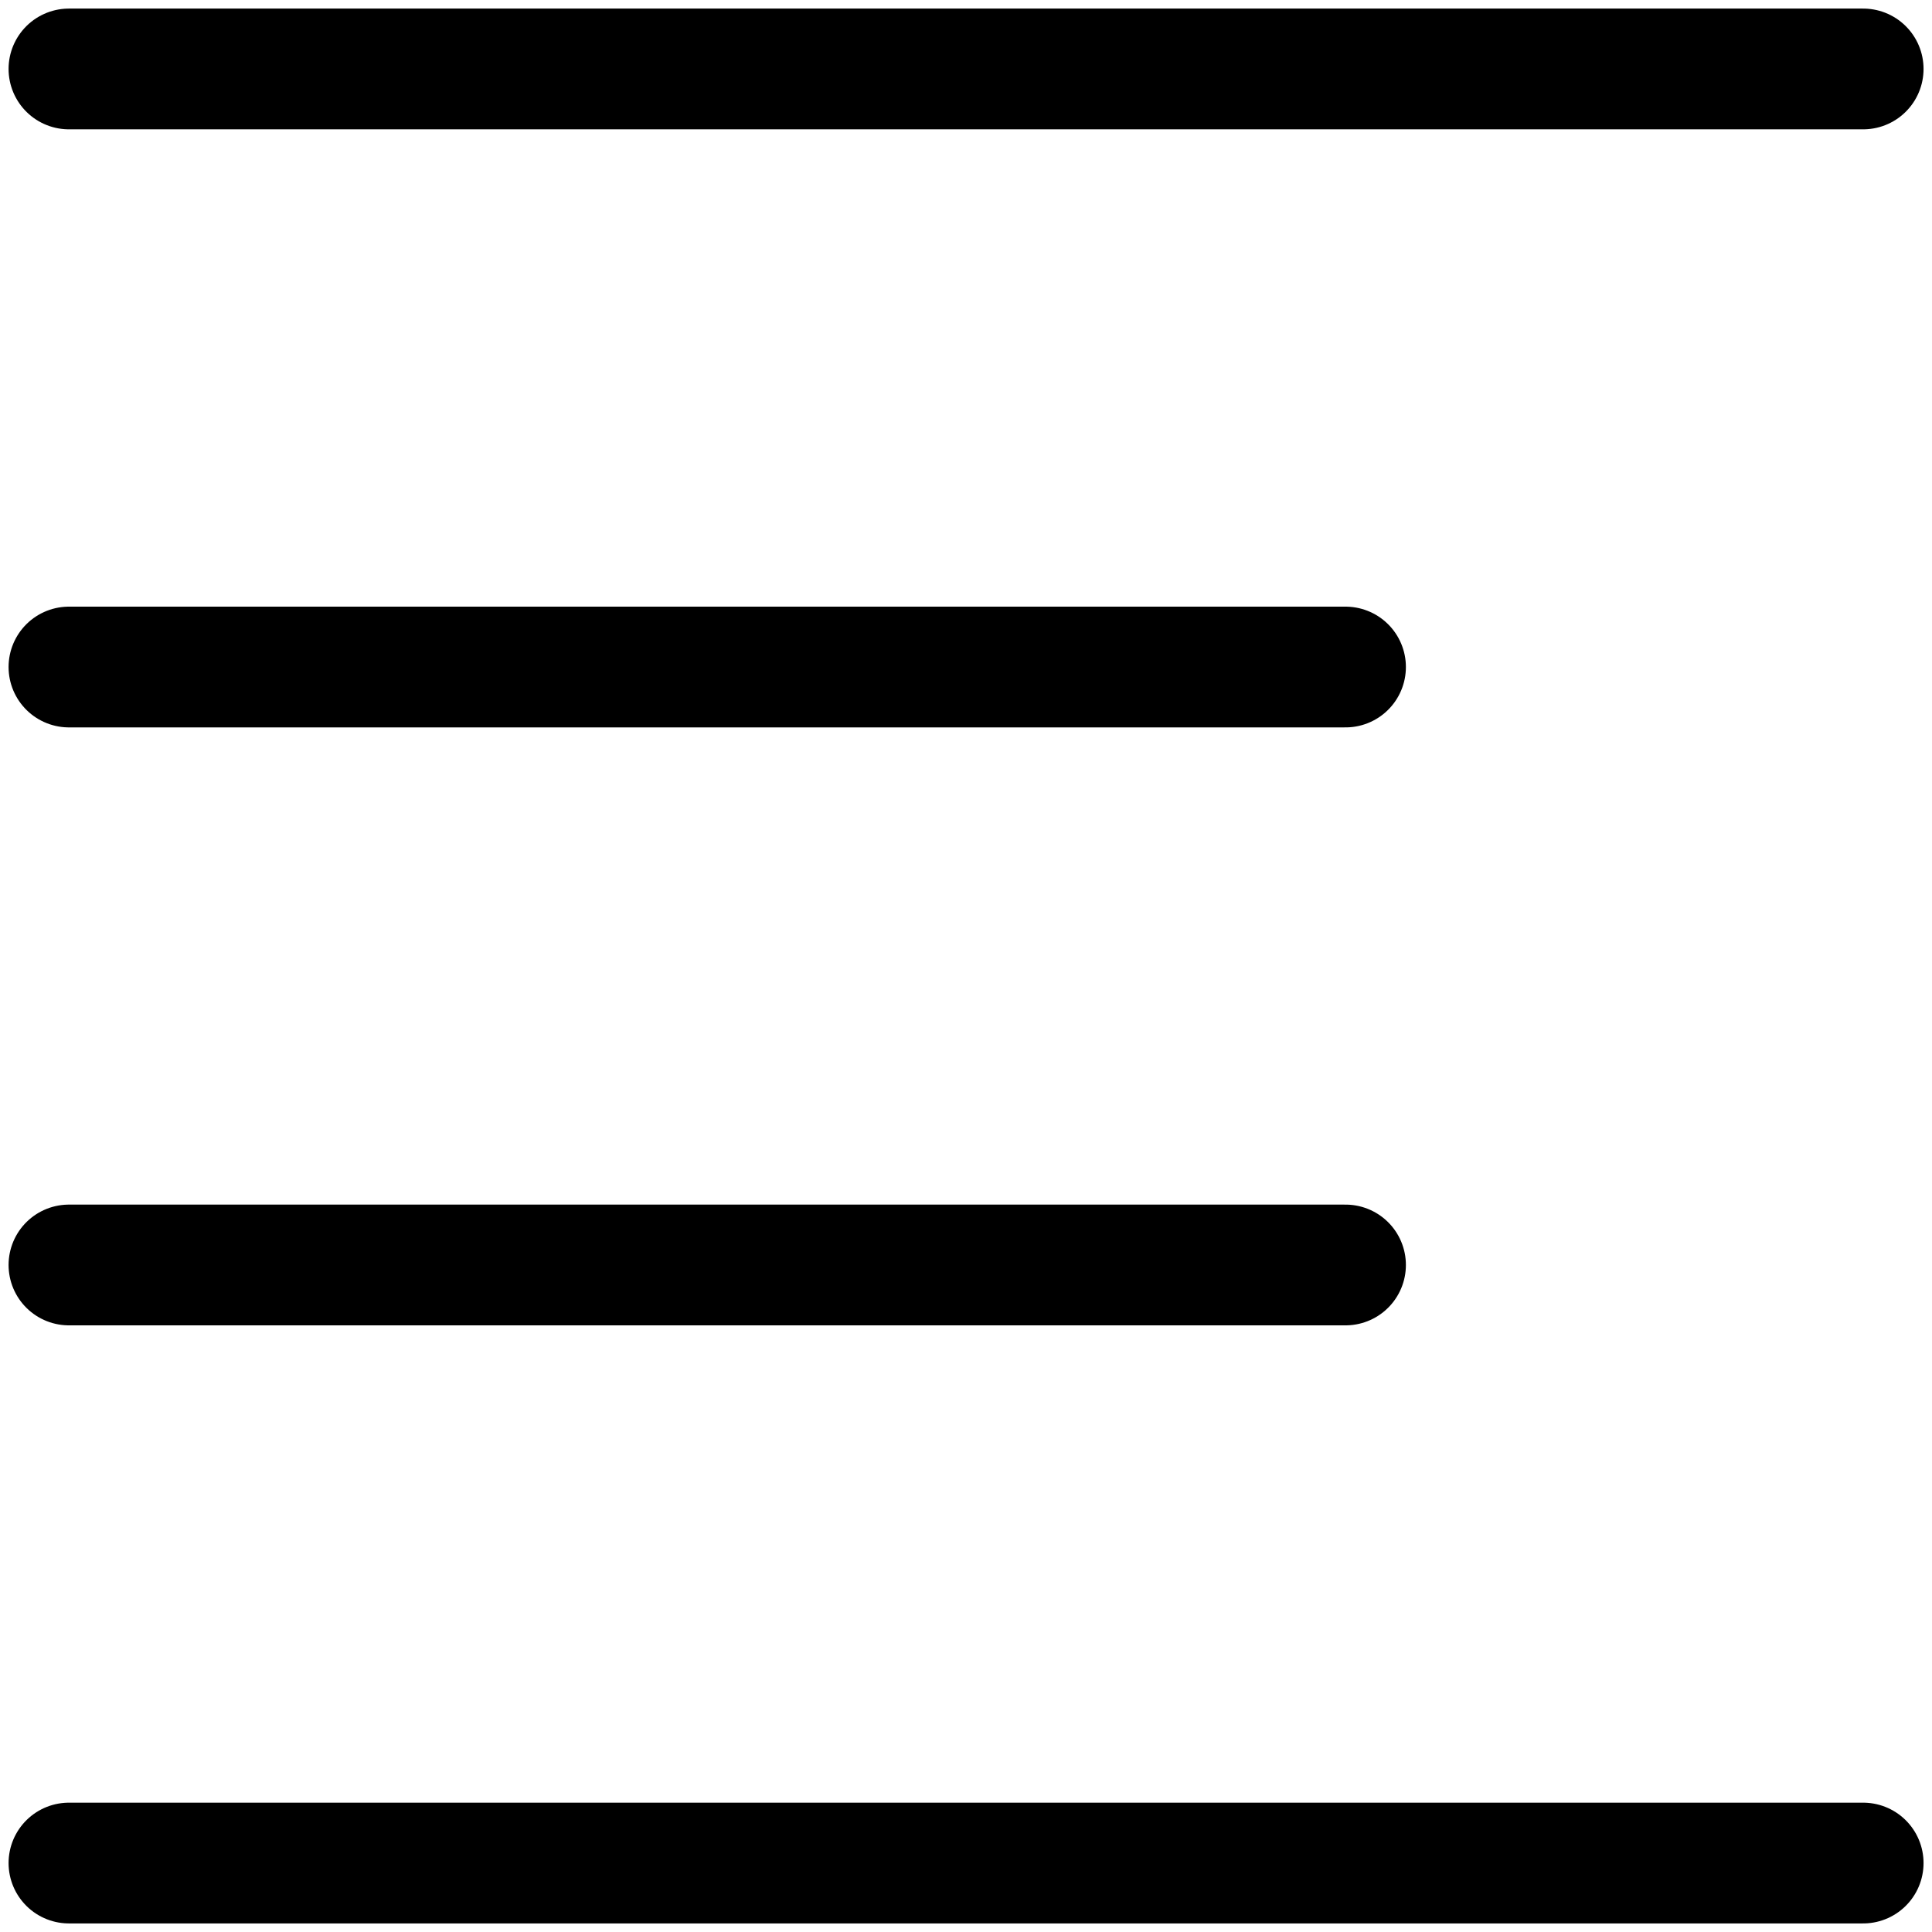
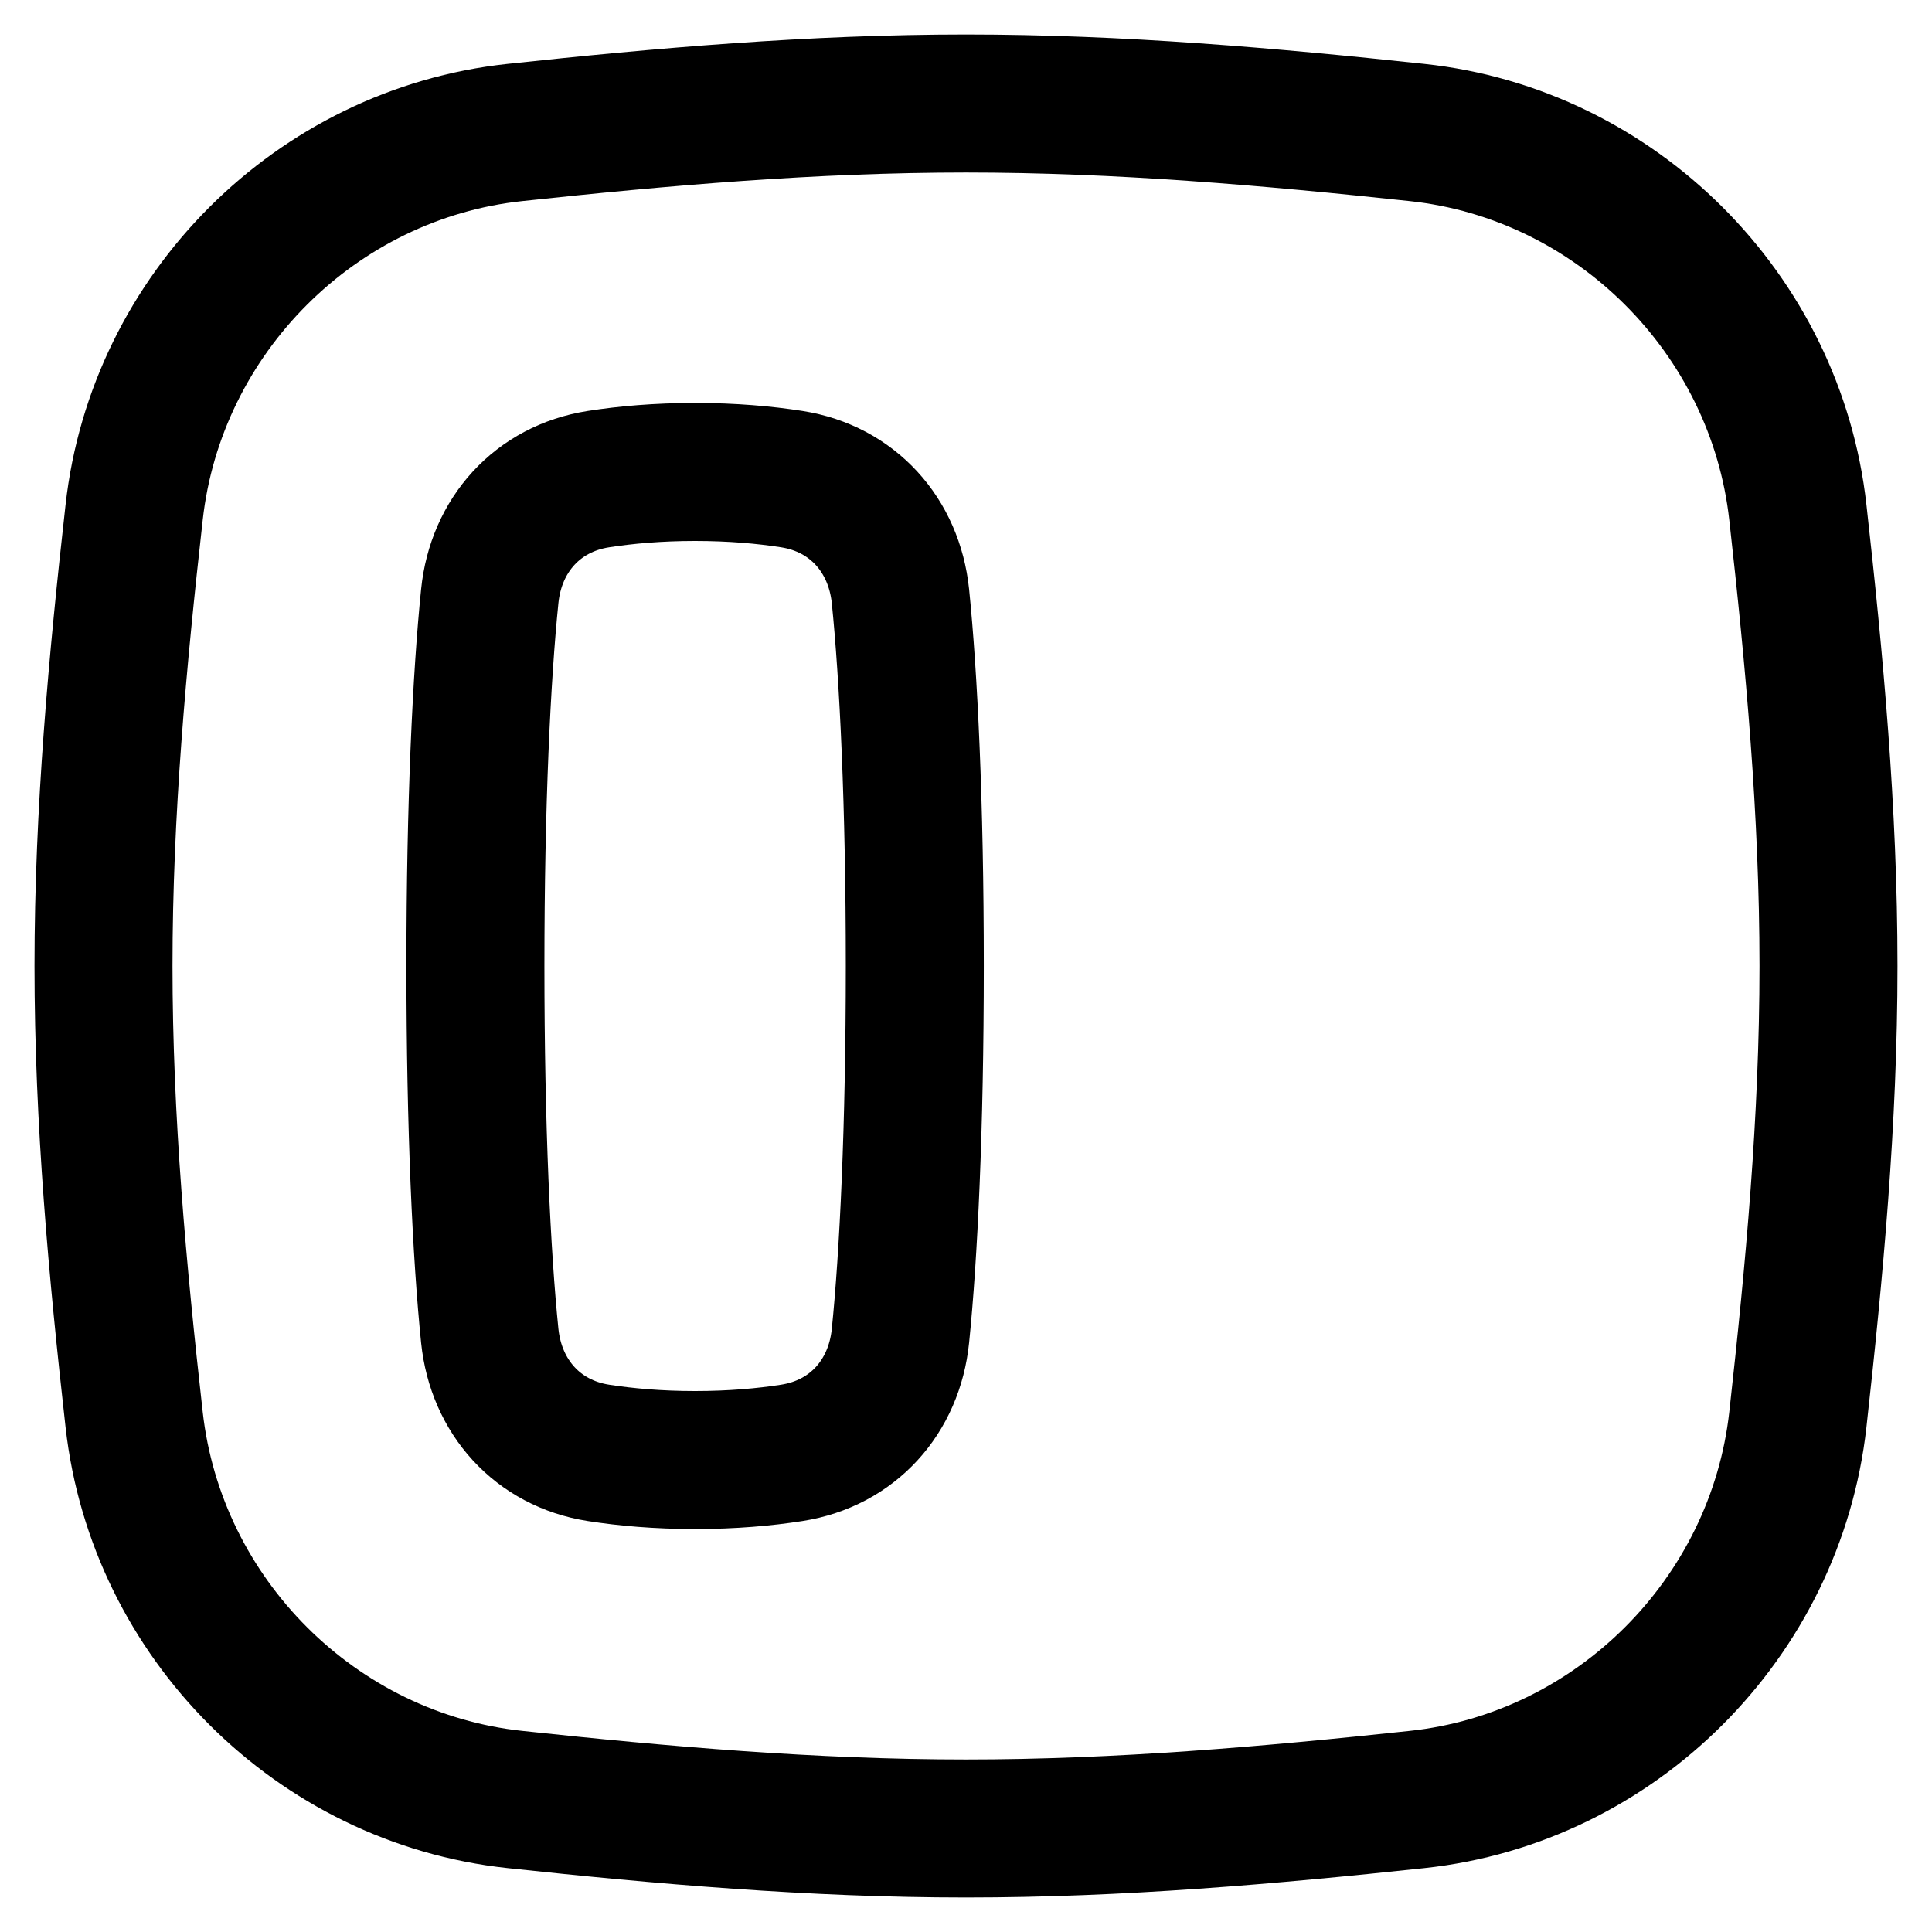
- <svg xmlns="http://www.w3.org/2000/svg" fill="none" viewBox="0 0 16 16">
-   <path d="M.571.571H15.43M.571 5.524h10.572M.571 15.429H15.43M.571 10.476h10.572" stroke="currentColor" stroke-linecap="round" stroke-linejoin="round" />
+ <svg xmlns="http://www.w3.org/2000/svg" fill="none" viewBox="0 0 14 14">
+   <path stroke="currentColor" stroke-linecap="round" stroke-linejoin="round" d="M10.268 13.04c1.441 -0.154 2.599 -1.313 2.76 -2.753 0.119 -1.07 0.222 -2.168 0.222 -3.287 0 -1.12 -0.102 -2.218 -0.222 -3.287C12.868 2.273 11.709 1.114 10.268 0.96 9.205 0.846 8.113 0.75 7 0.75c-1.113 0 -2.205 0.096 -3.269 0.21C2.291 1.114 1.132 2.273 0.972 3.713 0.852 4.782 0.75 5.88 0.75 7s0.102 2.218 0.222 3.287c0.161 1.44 1.319 2.599 2.76 2.753C4.795 13.154 5.887 13.25 7 13.25c1.113 0 2.205 -0.096 3.268 -0.21Z" stroke-width="1" />
+   <path stroke="currentColor" stroke-linecap="round" stroke-linejoin="round" d="M3.445 7c0 -1.18 0.045 -2.1 0.104 -2.68 0.045 -0.443 0.346 -0.779 0.787 -0.848 0.198 -0.031 0.432 -0.052 0.701 -0.052 0.269 0 0.503 0.021 0.701 0.052 0.44 0.069 0.741 0.405 0.787 0.848 0.059 0.58 0.104 1.5 0.104 2.68 0 1.18 -0.045 2.1 -0.104 2.68 -0.045 0.443 -0.346 0.779 -0.787 0.848 -0.198 0.031 -0.432 0.052 -0.701 0.052 -0.269 0 -0.503 -0.021 -0.701 -0.052 -0.44 -0.069 -0.741 -0.405 -0.787 -0.848 -0.059 -0.58 -0.104 -1.5 -0.104 -2.68Z" stroke-width="1" />
</svg>
